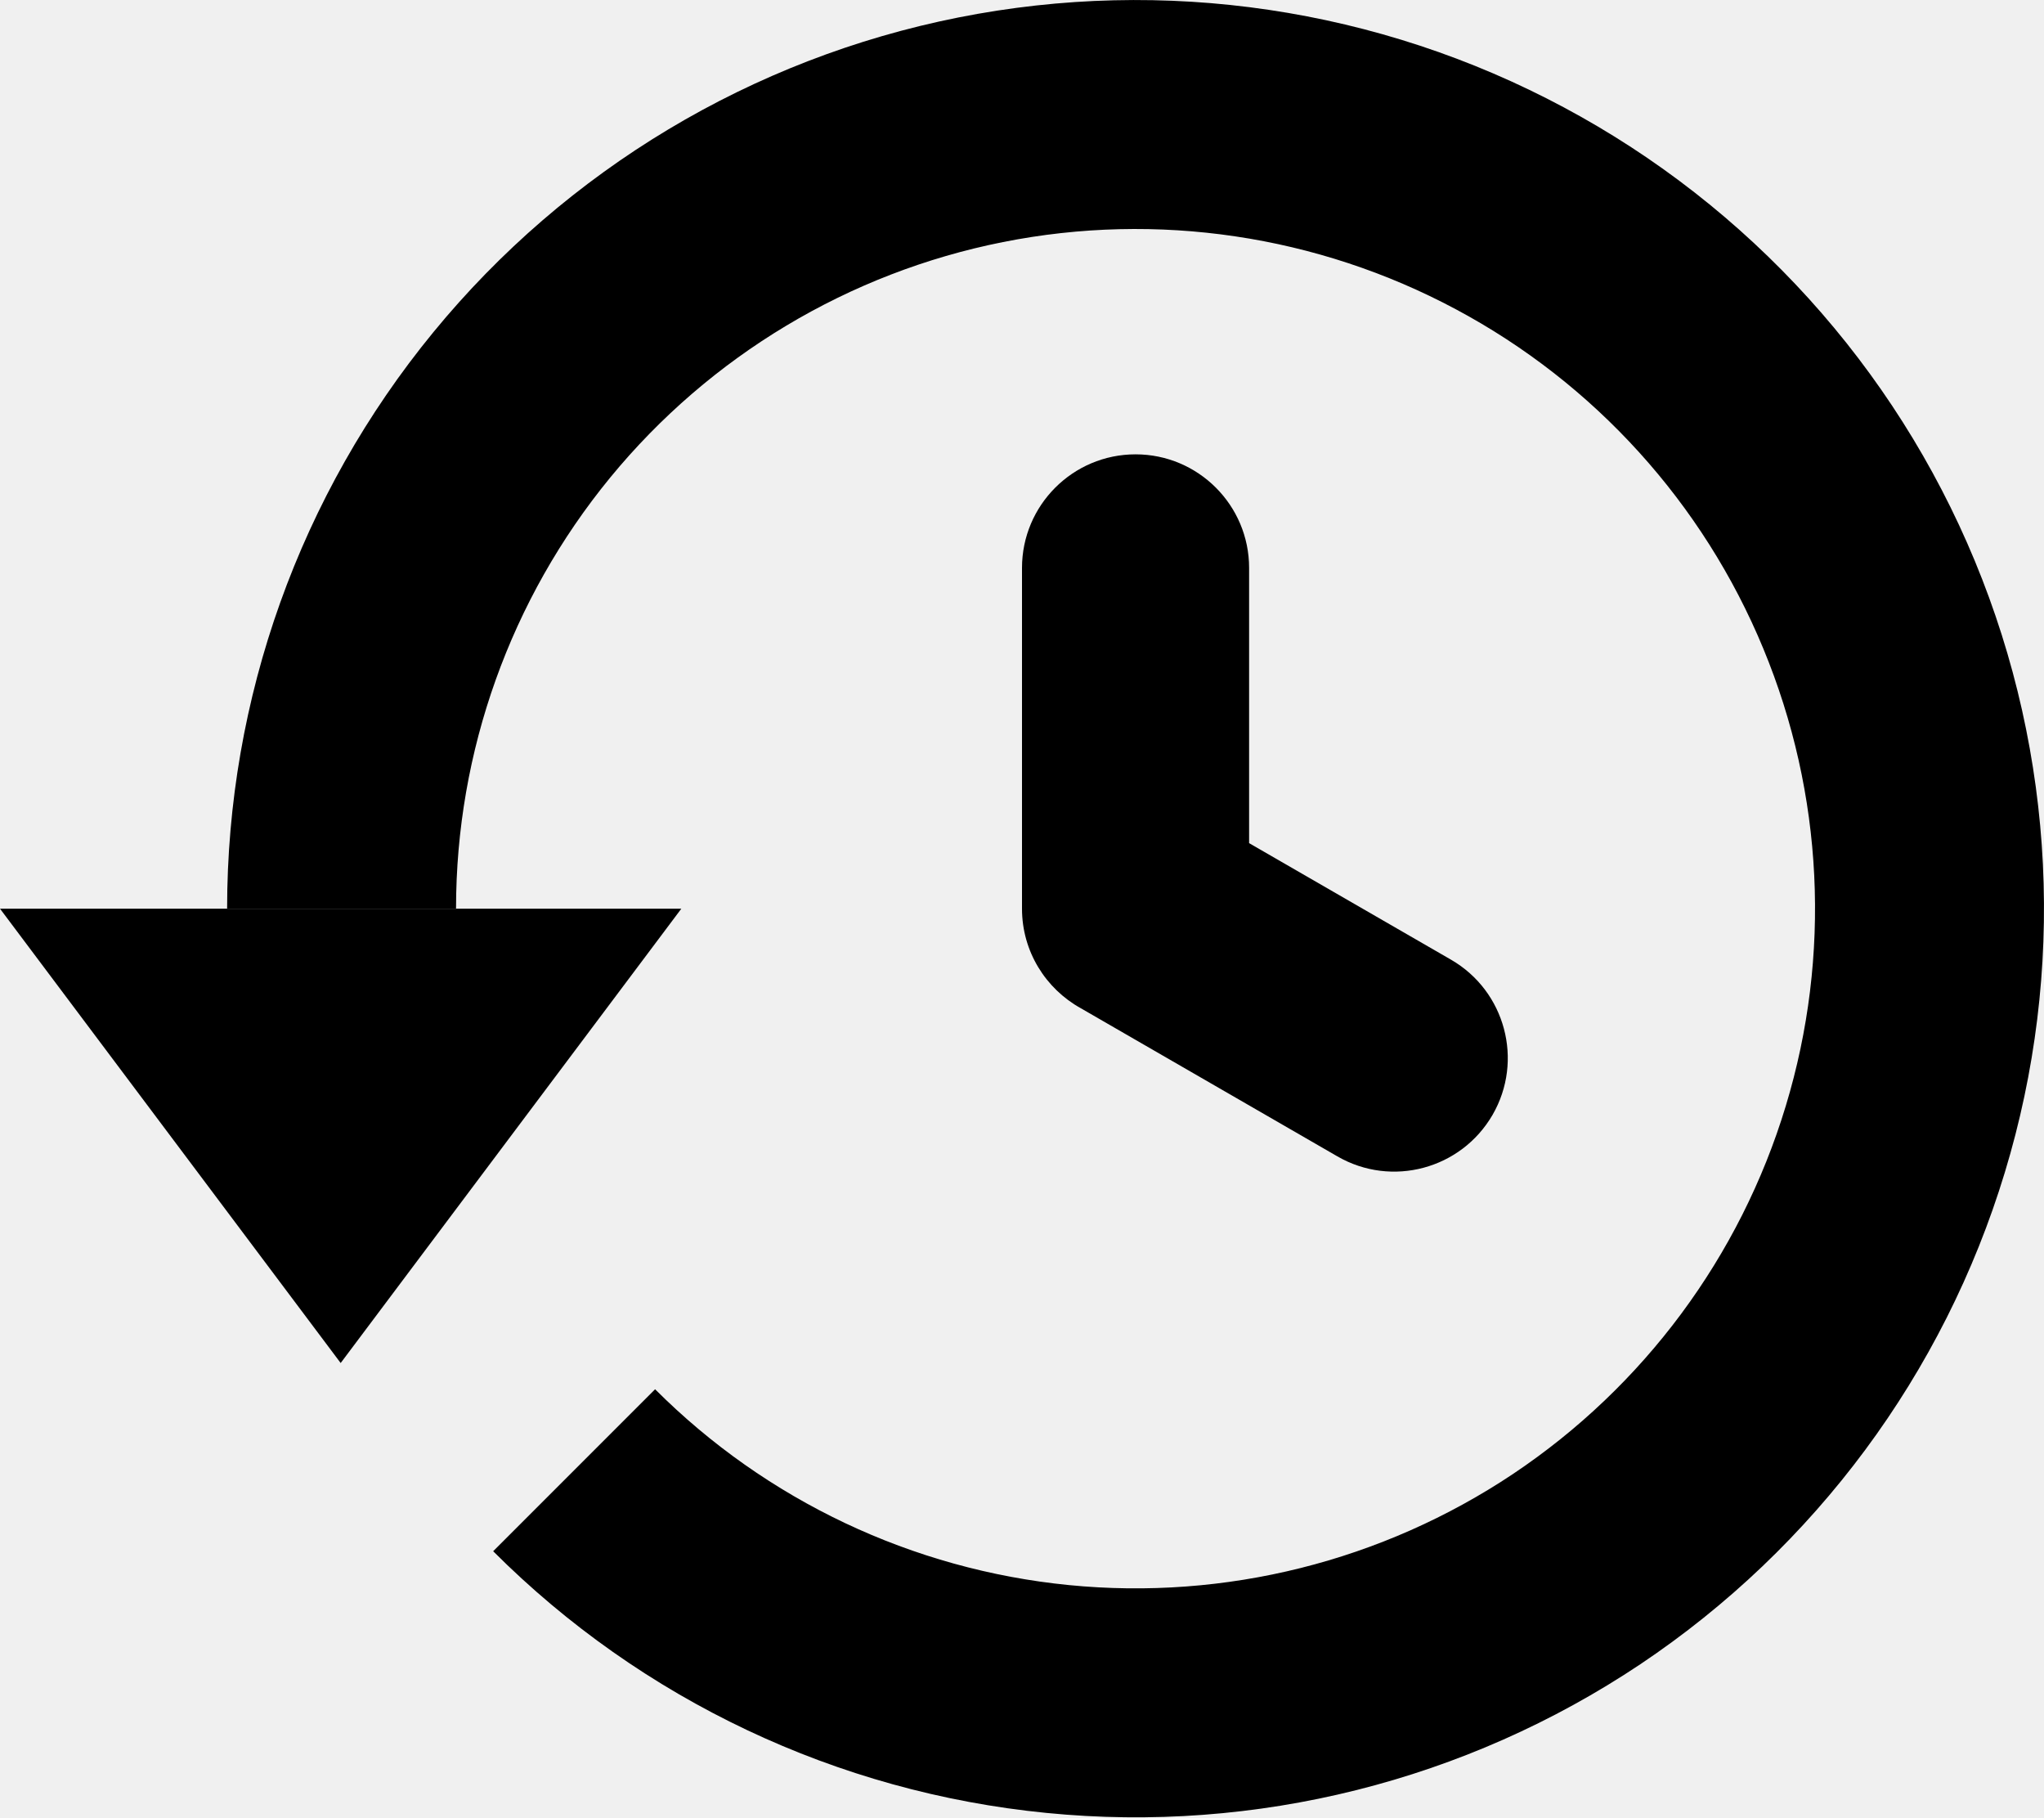
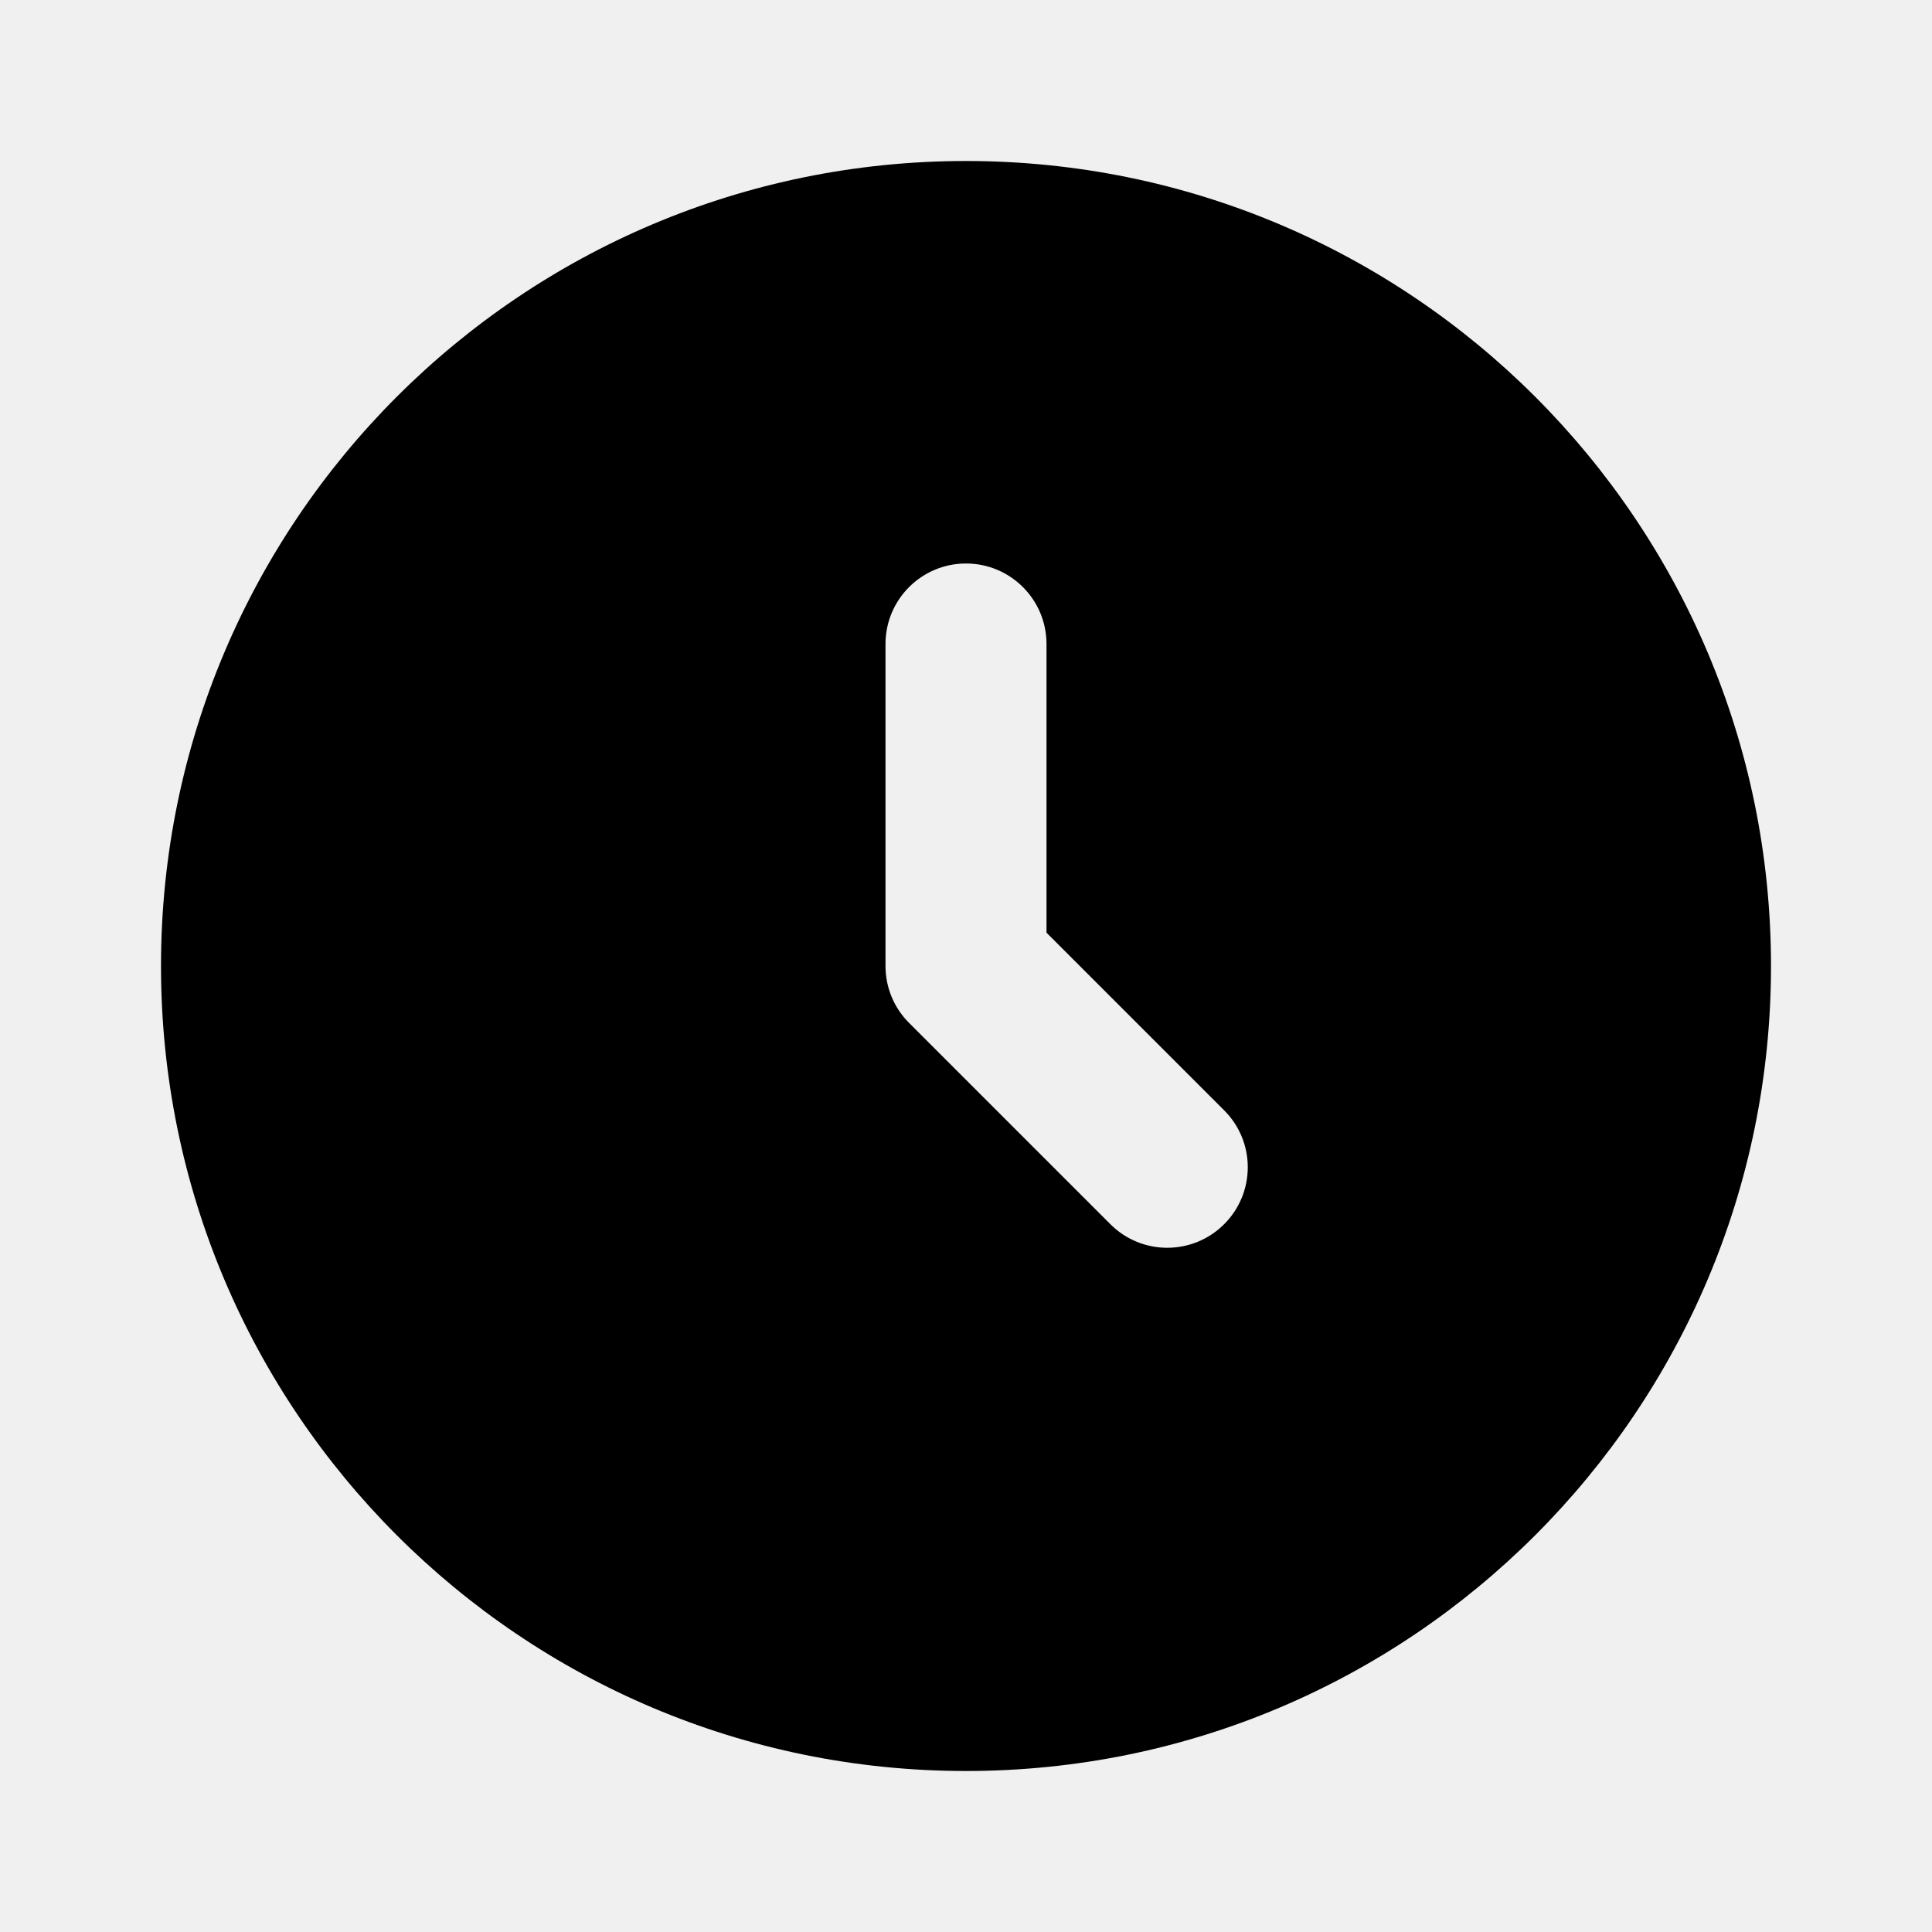
- <svg xmlns="http://www.w3.org/2000/svg" width="18" height="16" viewBox="0 0 18 16" fill="none">
-   <mask id="path-1-inside-1_22482_12043" fill="white">
-     <path d="M2 8C2 6.149 2.642 4.356 3.816 2.925C4.99 1.494 6.624 0.515 8.439 0.154C10.255 -0.207 12.139 0.072 13.771 0.945C15.403 1.817 16.683 3.229 17.391 4.939C18.099 6.648 18.193 8.551 17.655 10.322C17.118 12.093 15.983 13.623 14.445 14.652C12.906 15.68 11.058 16.143 9.216 15.961C7.374 15.78 5.652 14.966 4.343 13.657L5.769 12.231C6.748 13.21 8.036 13.819 9.413 13.955C10.791 14.091 12.173 13.745 13.325 12.976C14.476 12.206 15.325 11.062 15.726 9.737C16.128 8.412 16.058 6.989 15.528 5.71C14.999 4.431 14.042 3.375 12.821 2.723C11.6 2.07 10.19 1.861 8.833 2.131C7.475 2.401 6.253 3.134 5.374 4.204C4.496 5.274 4.016 6.616 4.016 8H2Z" />
-   </mask>
-   <path d="M2 8C2 6.149 2.642 4.356 3.816 2.925C4.99 1.494 6.624 0.515 8.439 0.154C10.255 -0.207 12.139 0.072 13.771 0.945C15.403 1.817 16.683 3.229 17.391 4.939C18.099 6.648 18.193 8.551 17.655 10.322C17.118 12.093 15.983 13.623 14.445 14.652C12.906 15.68 11.058 16.143 9.216 15.961C7.374 15.78 5.652 14.966 4.343 13.657L5.769 12.231C6.748 13.21 8.036 13.819 9.413 13.955C10.791 14.091 12.173 13.745 13.325 12.976C14.476 12.206 15.325 11.062 15.726 9.737C16.128 8.412 16.058 6.989 15.528 5.71C14.999 4.431 14.042 3.375 12.821 2.723C11.6 2.07 10.19 1.861 8.833 2.131C7.475 2.401 6.253 3.134 5.374 4.204C4.496 5.274 4.016 6.616 4.016 8H2Z" stroke="black" stroke-width="4" mask="url(#path-1-inside-1_22482_12043)" />
-   <path fill-rule="evenodd" clip-rule="evenodd" d="M10 4C9.448 4 9 4.448 9 5V8C9 8.377 9.209 8.705 9.517 8.876L11.778 10.181C12.256 10.457 12.867 10.293 13.144 9.815C13.42 9.337 13.256 8.725 12.778 8.449L11 7.423V5C11 4.448 10.552 4 10 4Z" fill="black" />
-   <path d="M6 8L3 12L0 8L6 8Z" fill="black" />
+ <svg xmlns="http://www.w3.org/2000/svg" width="16" height="16" viewBox="0 0 24 24" fill="none">
+   <path fill-rule="evenodd" clip-rule="evenodd" d="M12 22C17.523 22 22 17.523 22 12C22 6.477 17.523 2 12 2C6.477 2 2 6.477 2 12C2 17.523 6.477 22 12 22ZM13 8C13 7.448 12.552 7 12 7C11.448 7 11 7.448 11 8V12C11 12.265 11.105 12.52 11.293 12.707L13.793 15.207C14.183 15.598 14.817 15.598 15.207 15.207C15.598 14.817 15.598 14.183 15.207 13.793L13 11.586V8Z" fill="black" />
</svg>
